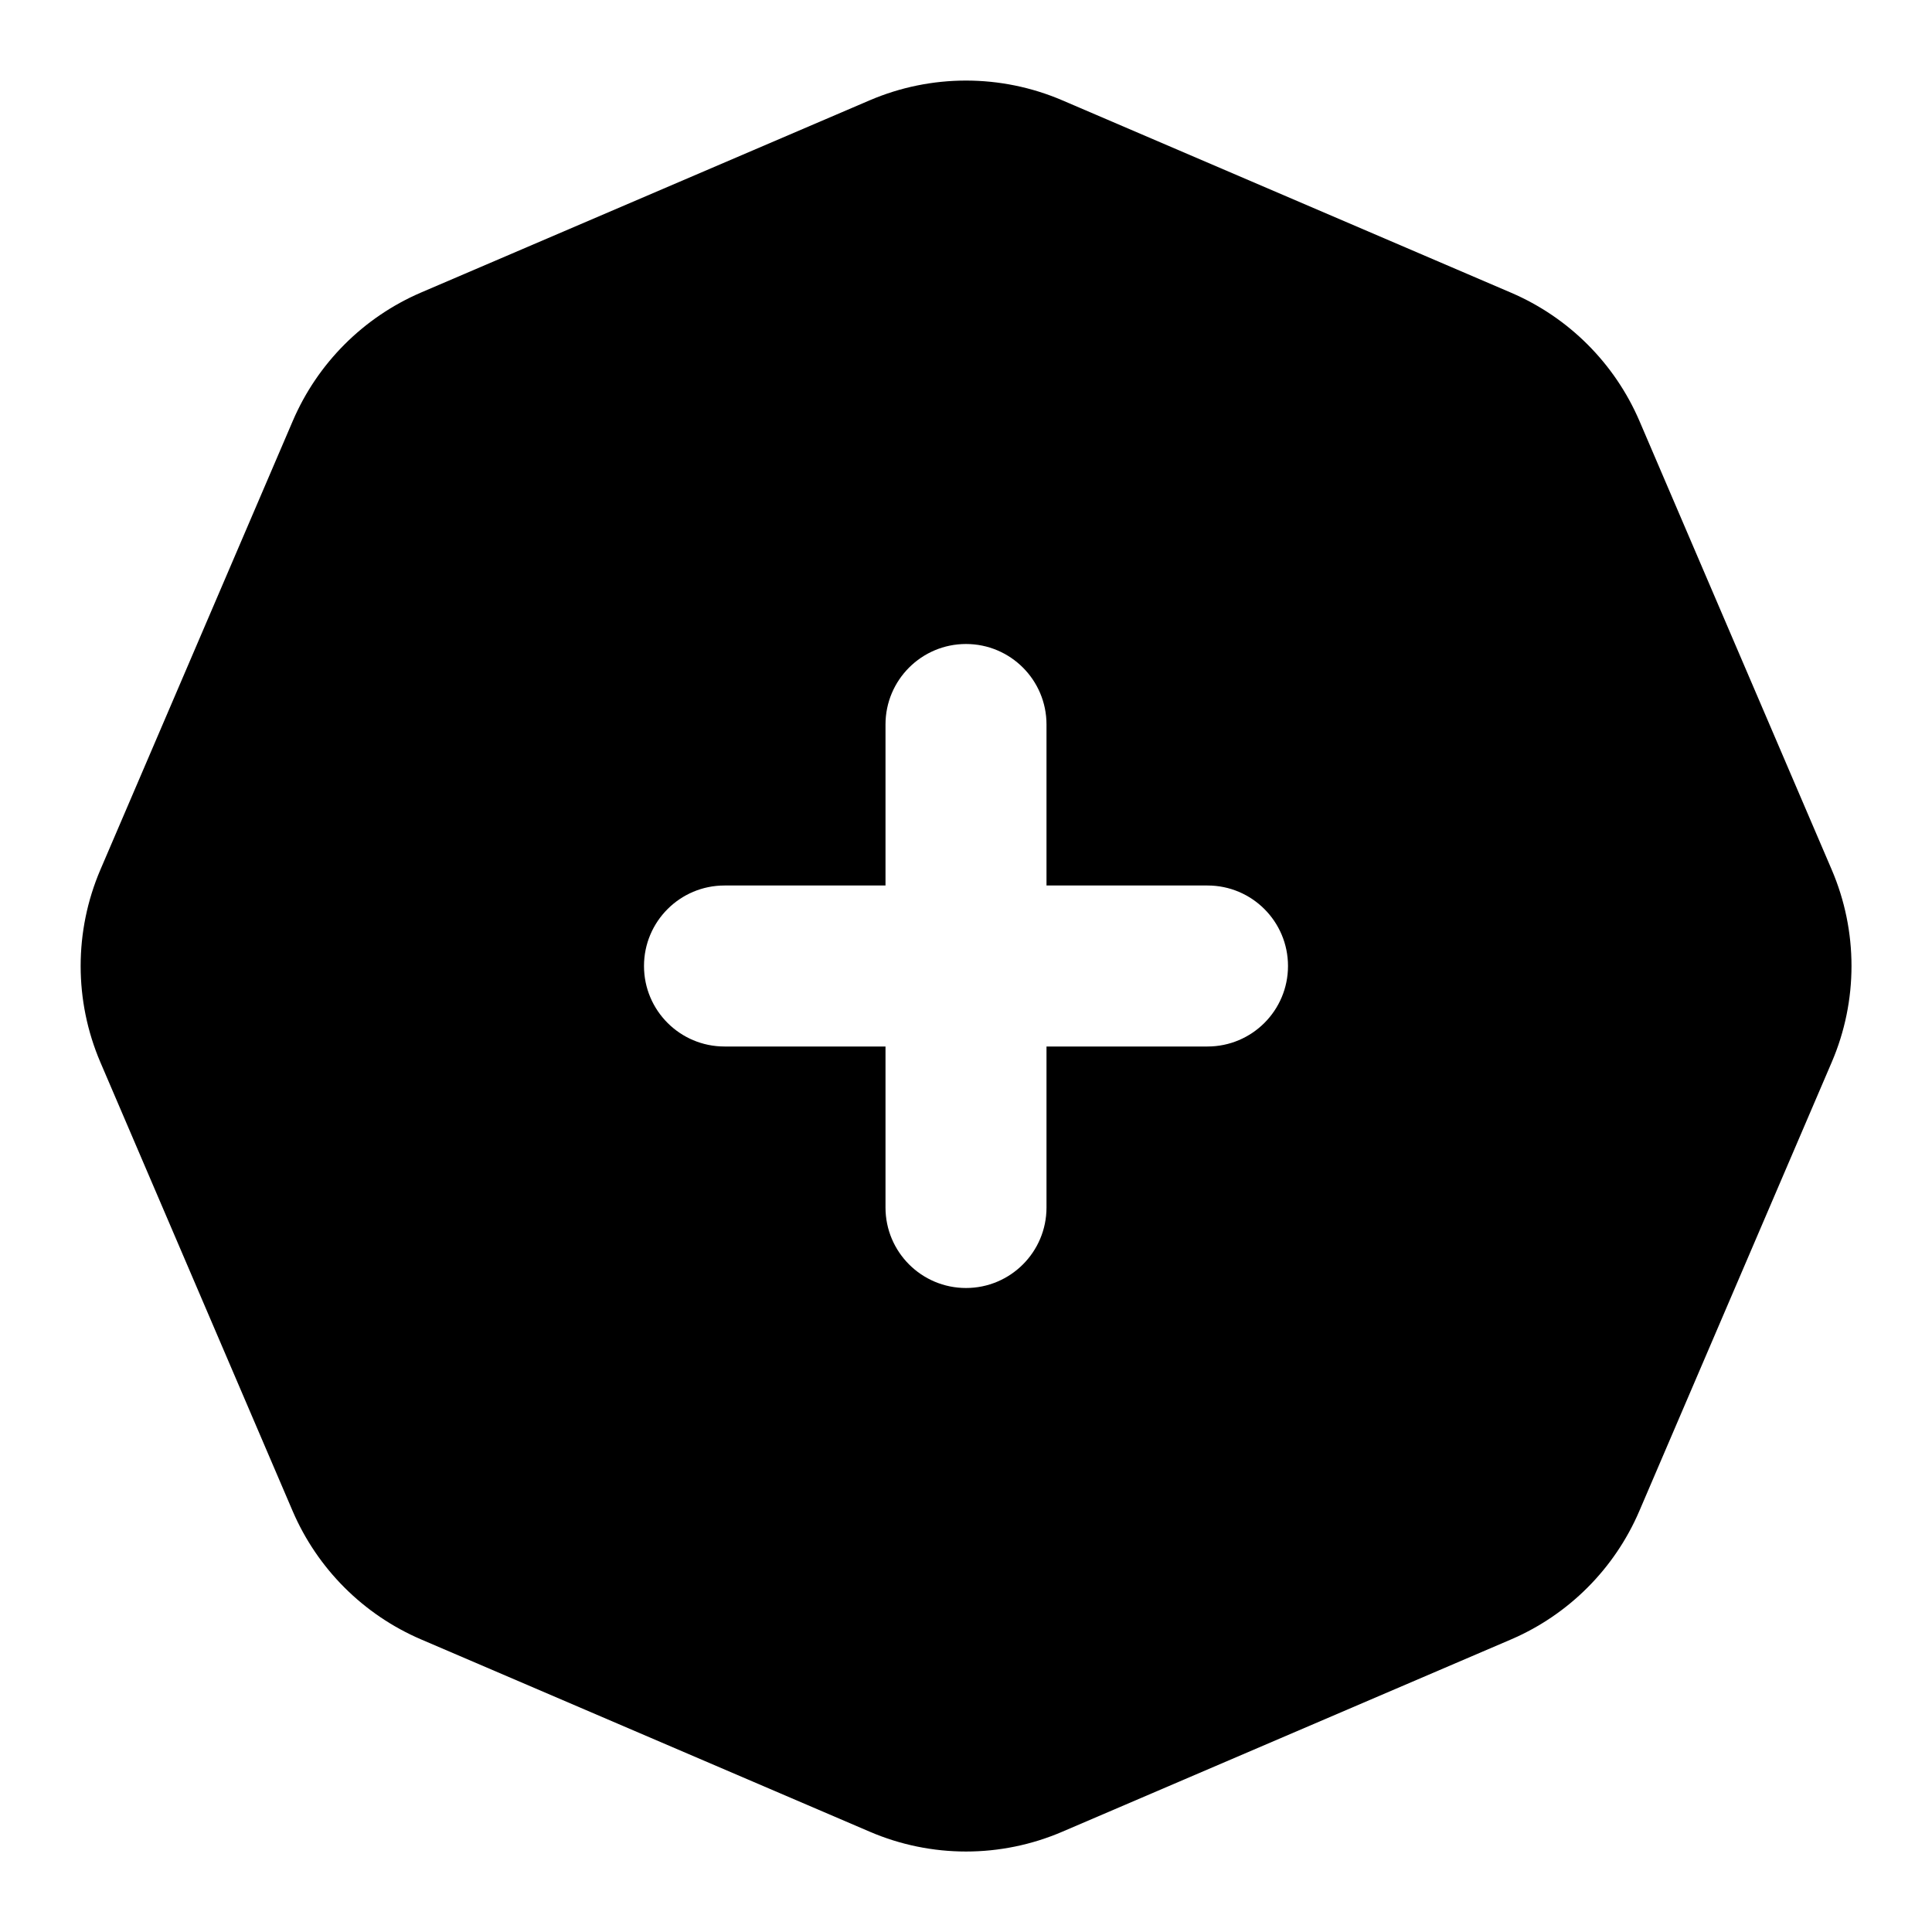
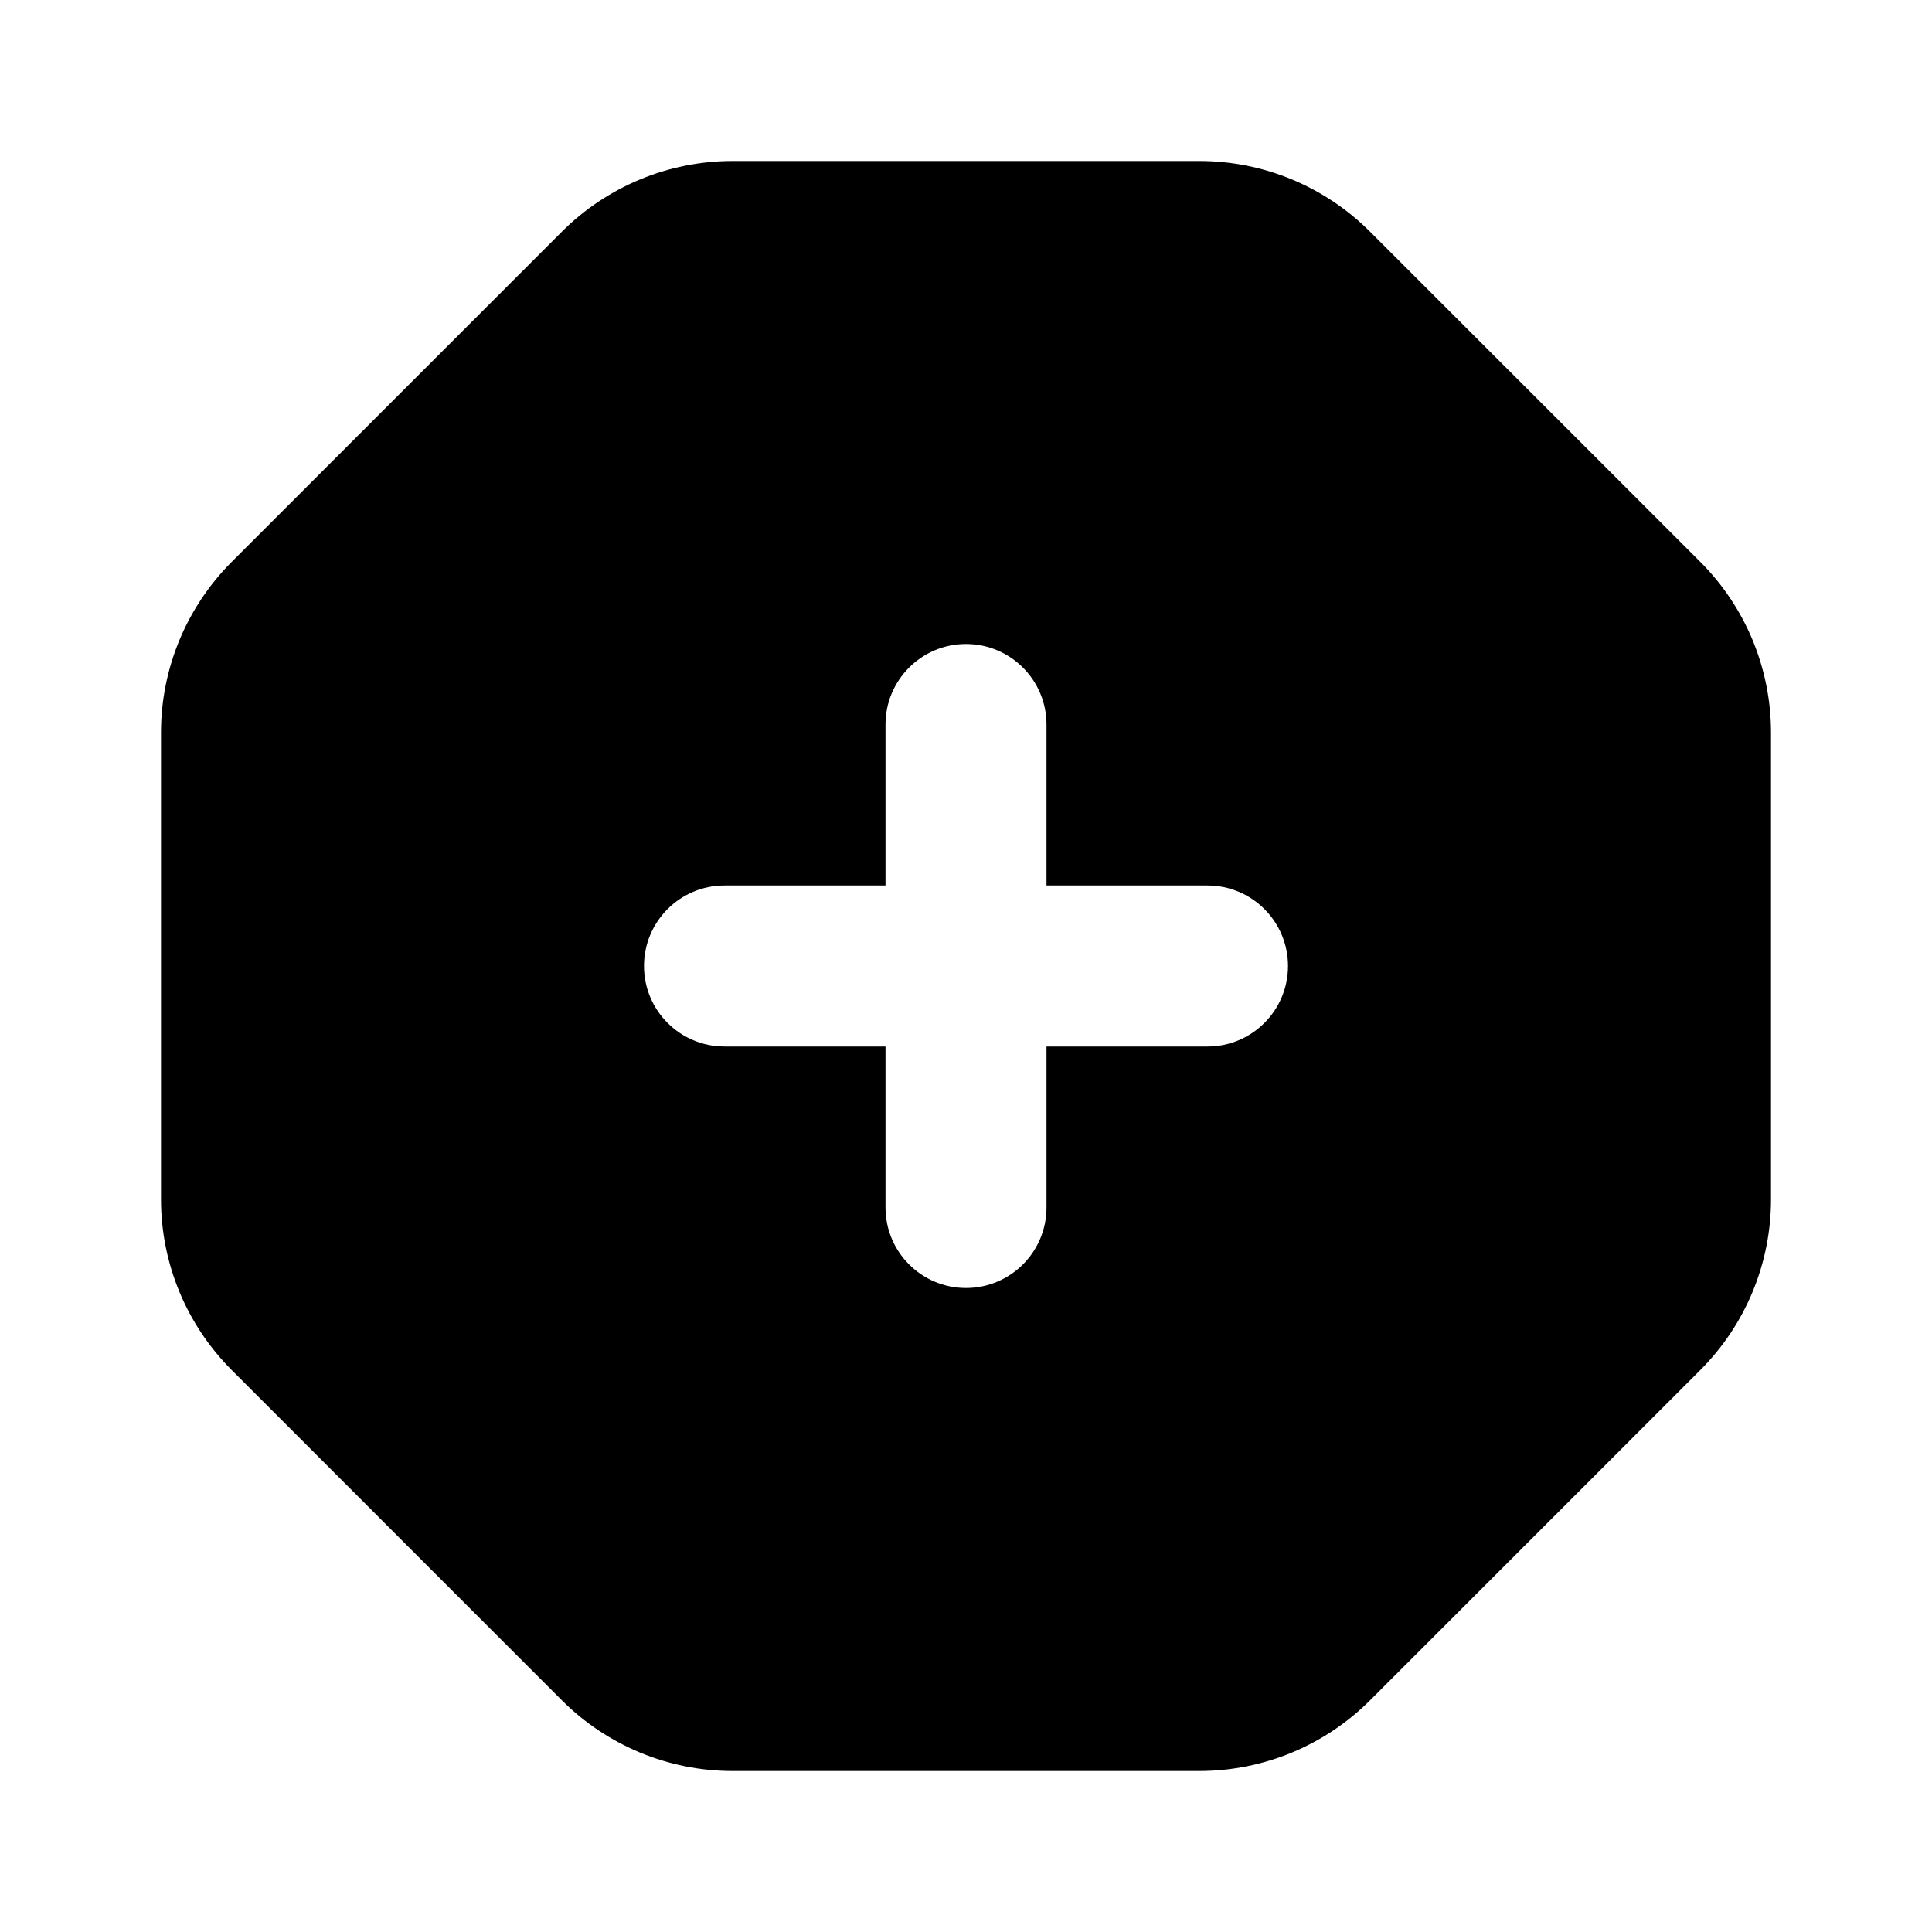
<svg xmlns="http://www.w3.org/2000/svg" fill="currentColor" viewBox="0 0 24 24">
  <path fill="none" d="M0 0h24v24H0z" />
-   <path d="m13.196 1.246 5.575 2.39a3.04 3.04 0 0 1 1.595 1.594l2.388 5.573c.328.764.328 1.63 0 2.393l-2.39 5.575a3.04 3.04 0 0 1-1.594 1.595l-5.573 2.388a3.03 3.03 0 0 1-2.393 0L5.23 20.365a3.04 3.04 0 0 1-1.595-1.595l-2.388-5.574a3.04 3.04 0 0 1 0-2.392l2.39-5.575A3.04 3.04 0 0 1 5.23 3.634l5.574-2.388a3.04 3.04 0 0 1 2.392 0M12 8a1 1 0 0 0-1 1v2H9a1 1 0 0 0 0 2h2v2a1 1 0 0 0 2 0v-2h2a1 1 0 0 0 0-2h-2V9a1 1 0 0 0-1-1" />
+   <path d="M14.899 2c.796 0 1.558.316 2.121.879l4.101 4.1c.563.563.879 1.325.879 2.122v5.798c0 .796-.316 1.558-.879 2.121l-4.101 4.101a3 3 0 0 1-2.121.879H9.101a3 3 0 0 1-2.122-.879l-4.1-4.101A3 3 0 0 1 2 14.899V9.101c0-.796.316-1.558.879-2.122l4.1-4.1A3 3 0 0 1 9.101 2zM12 8a1 1 0 0 0-1 1v2H9a1 1 0 0 0 0 2h2v2a1 1 0 0 0 2 0v-2h2a1 1 0 0 0 0-2h-2V9a1 1 0 0 0-1-1" />
</svg>
